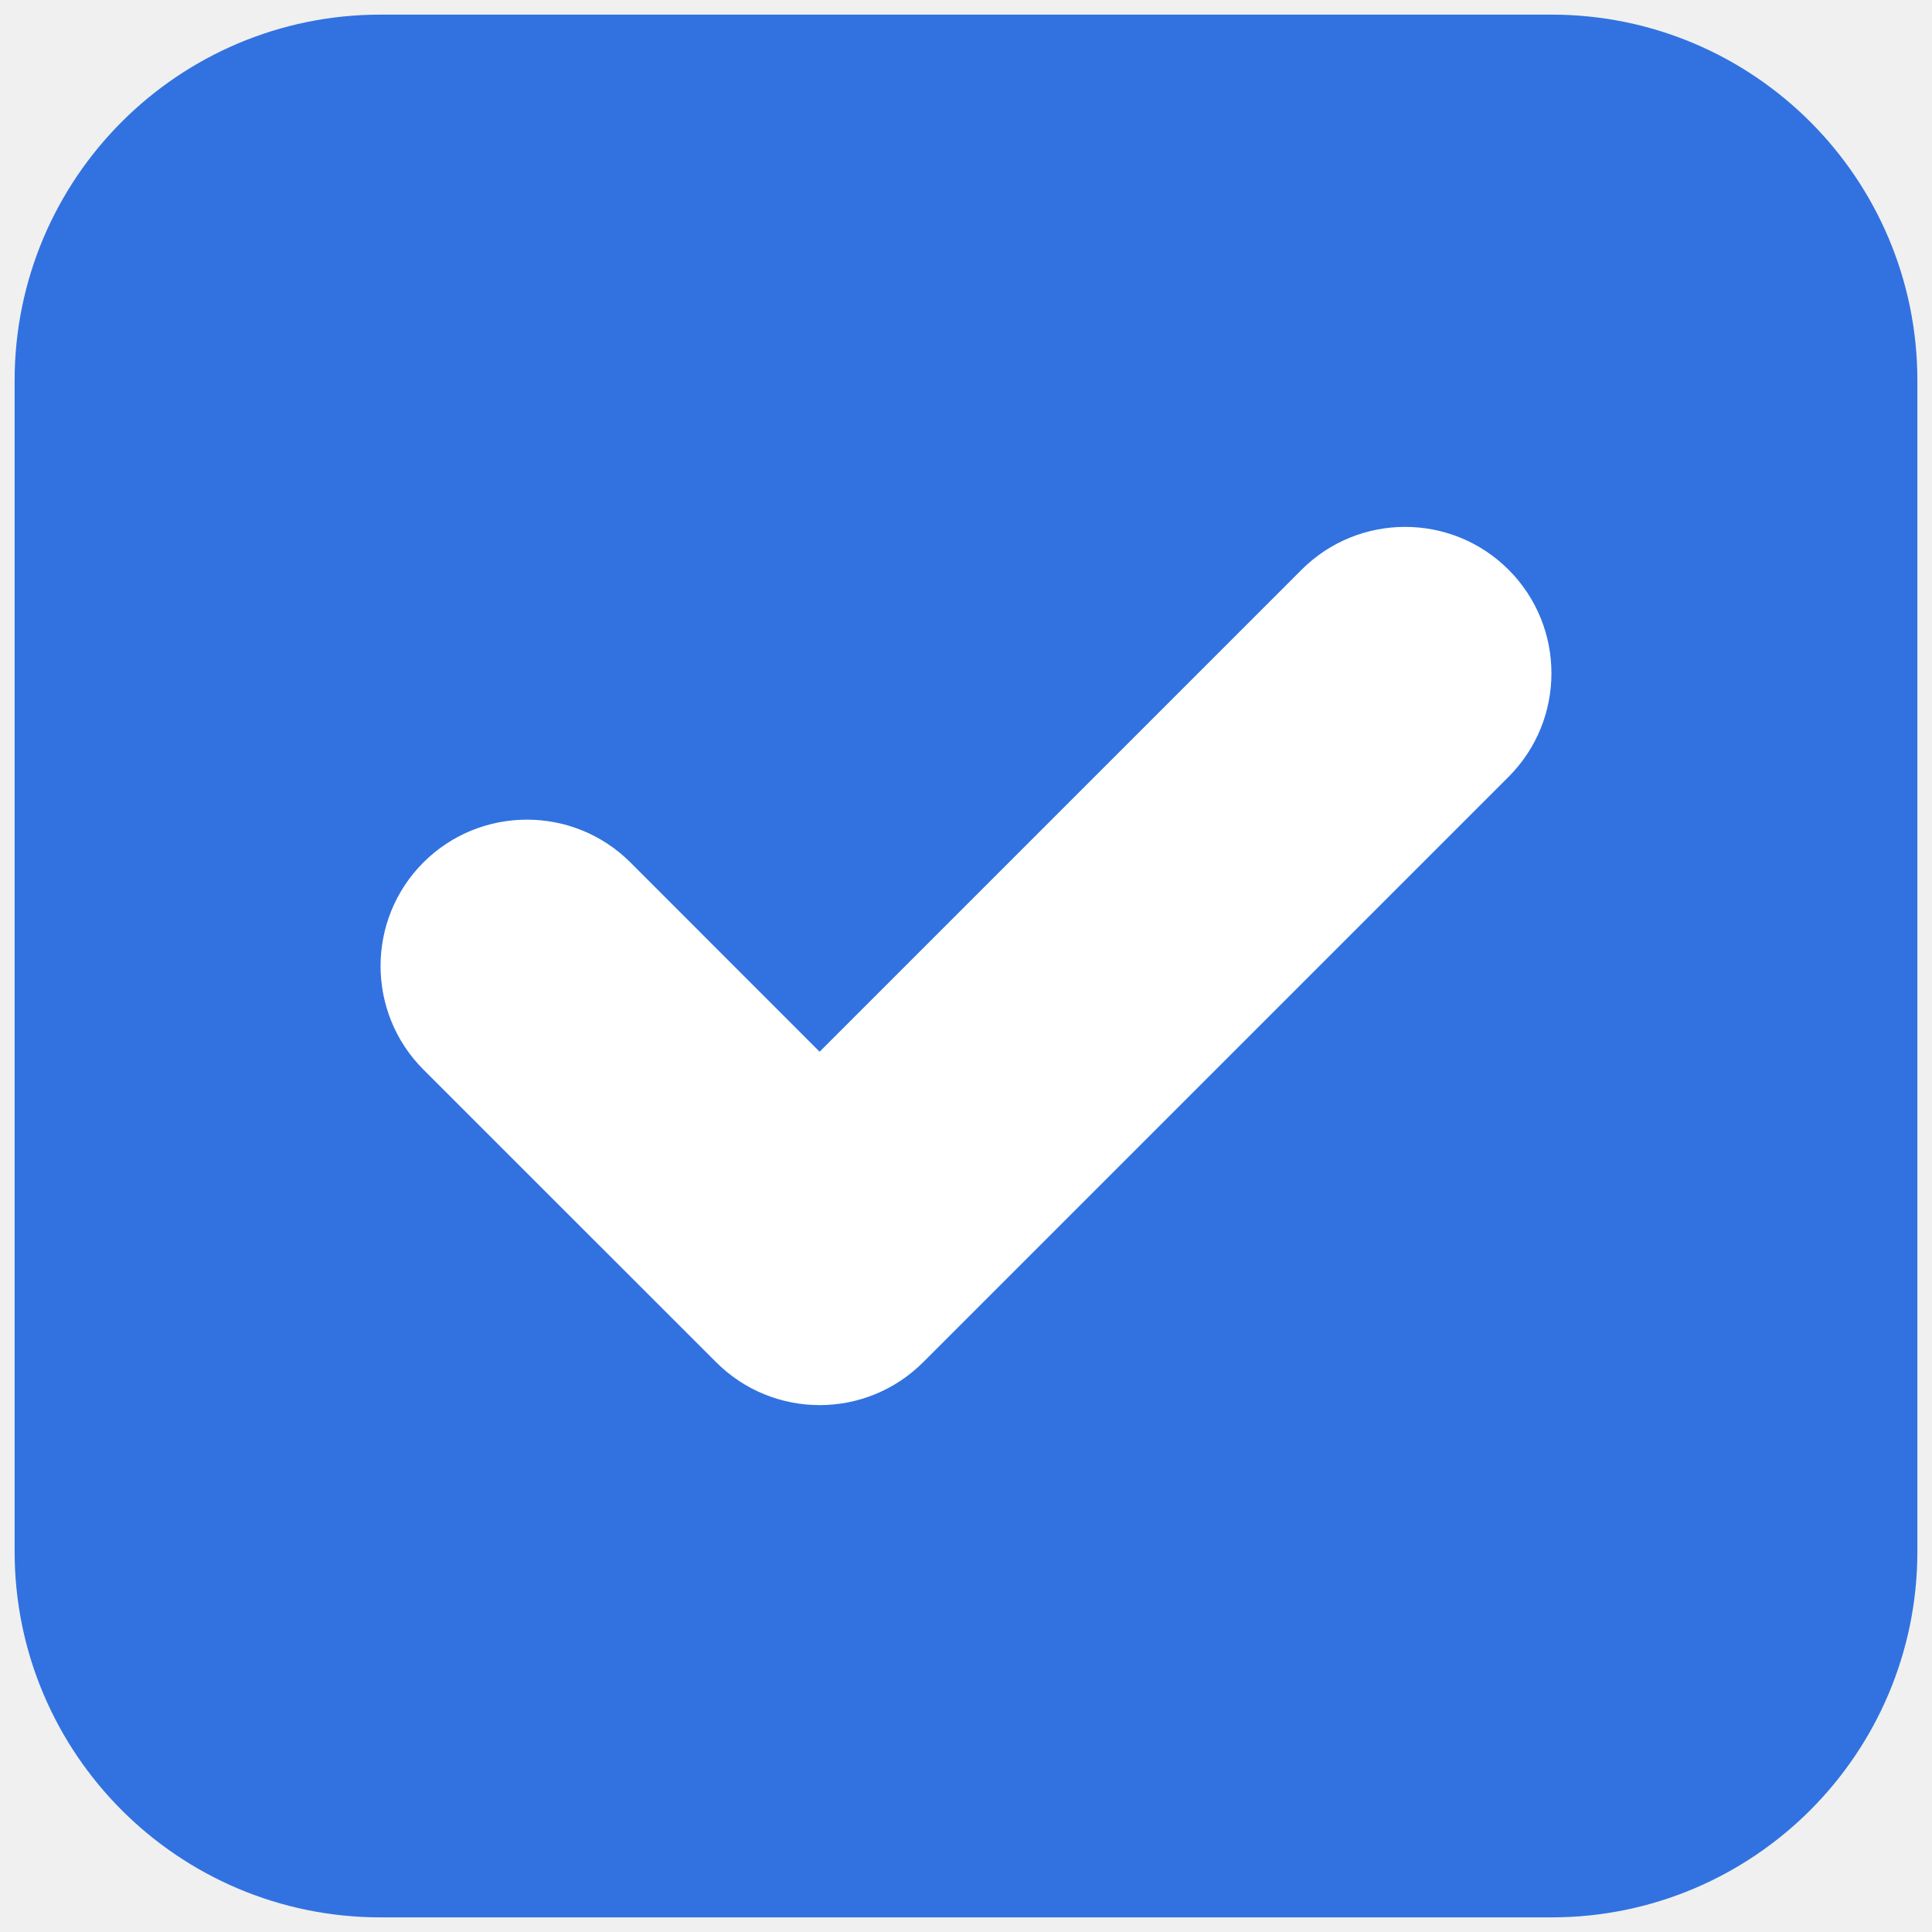
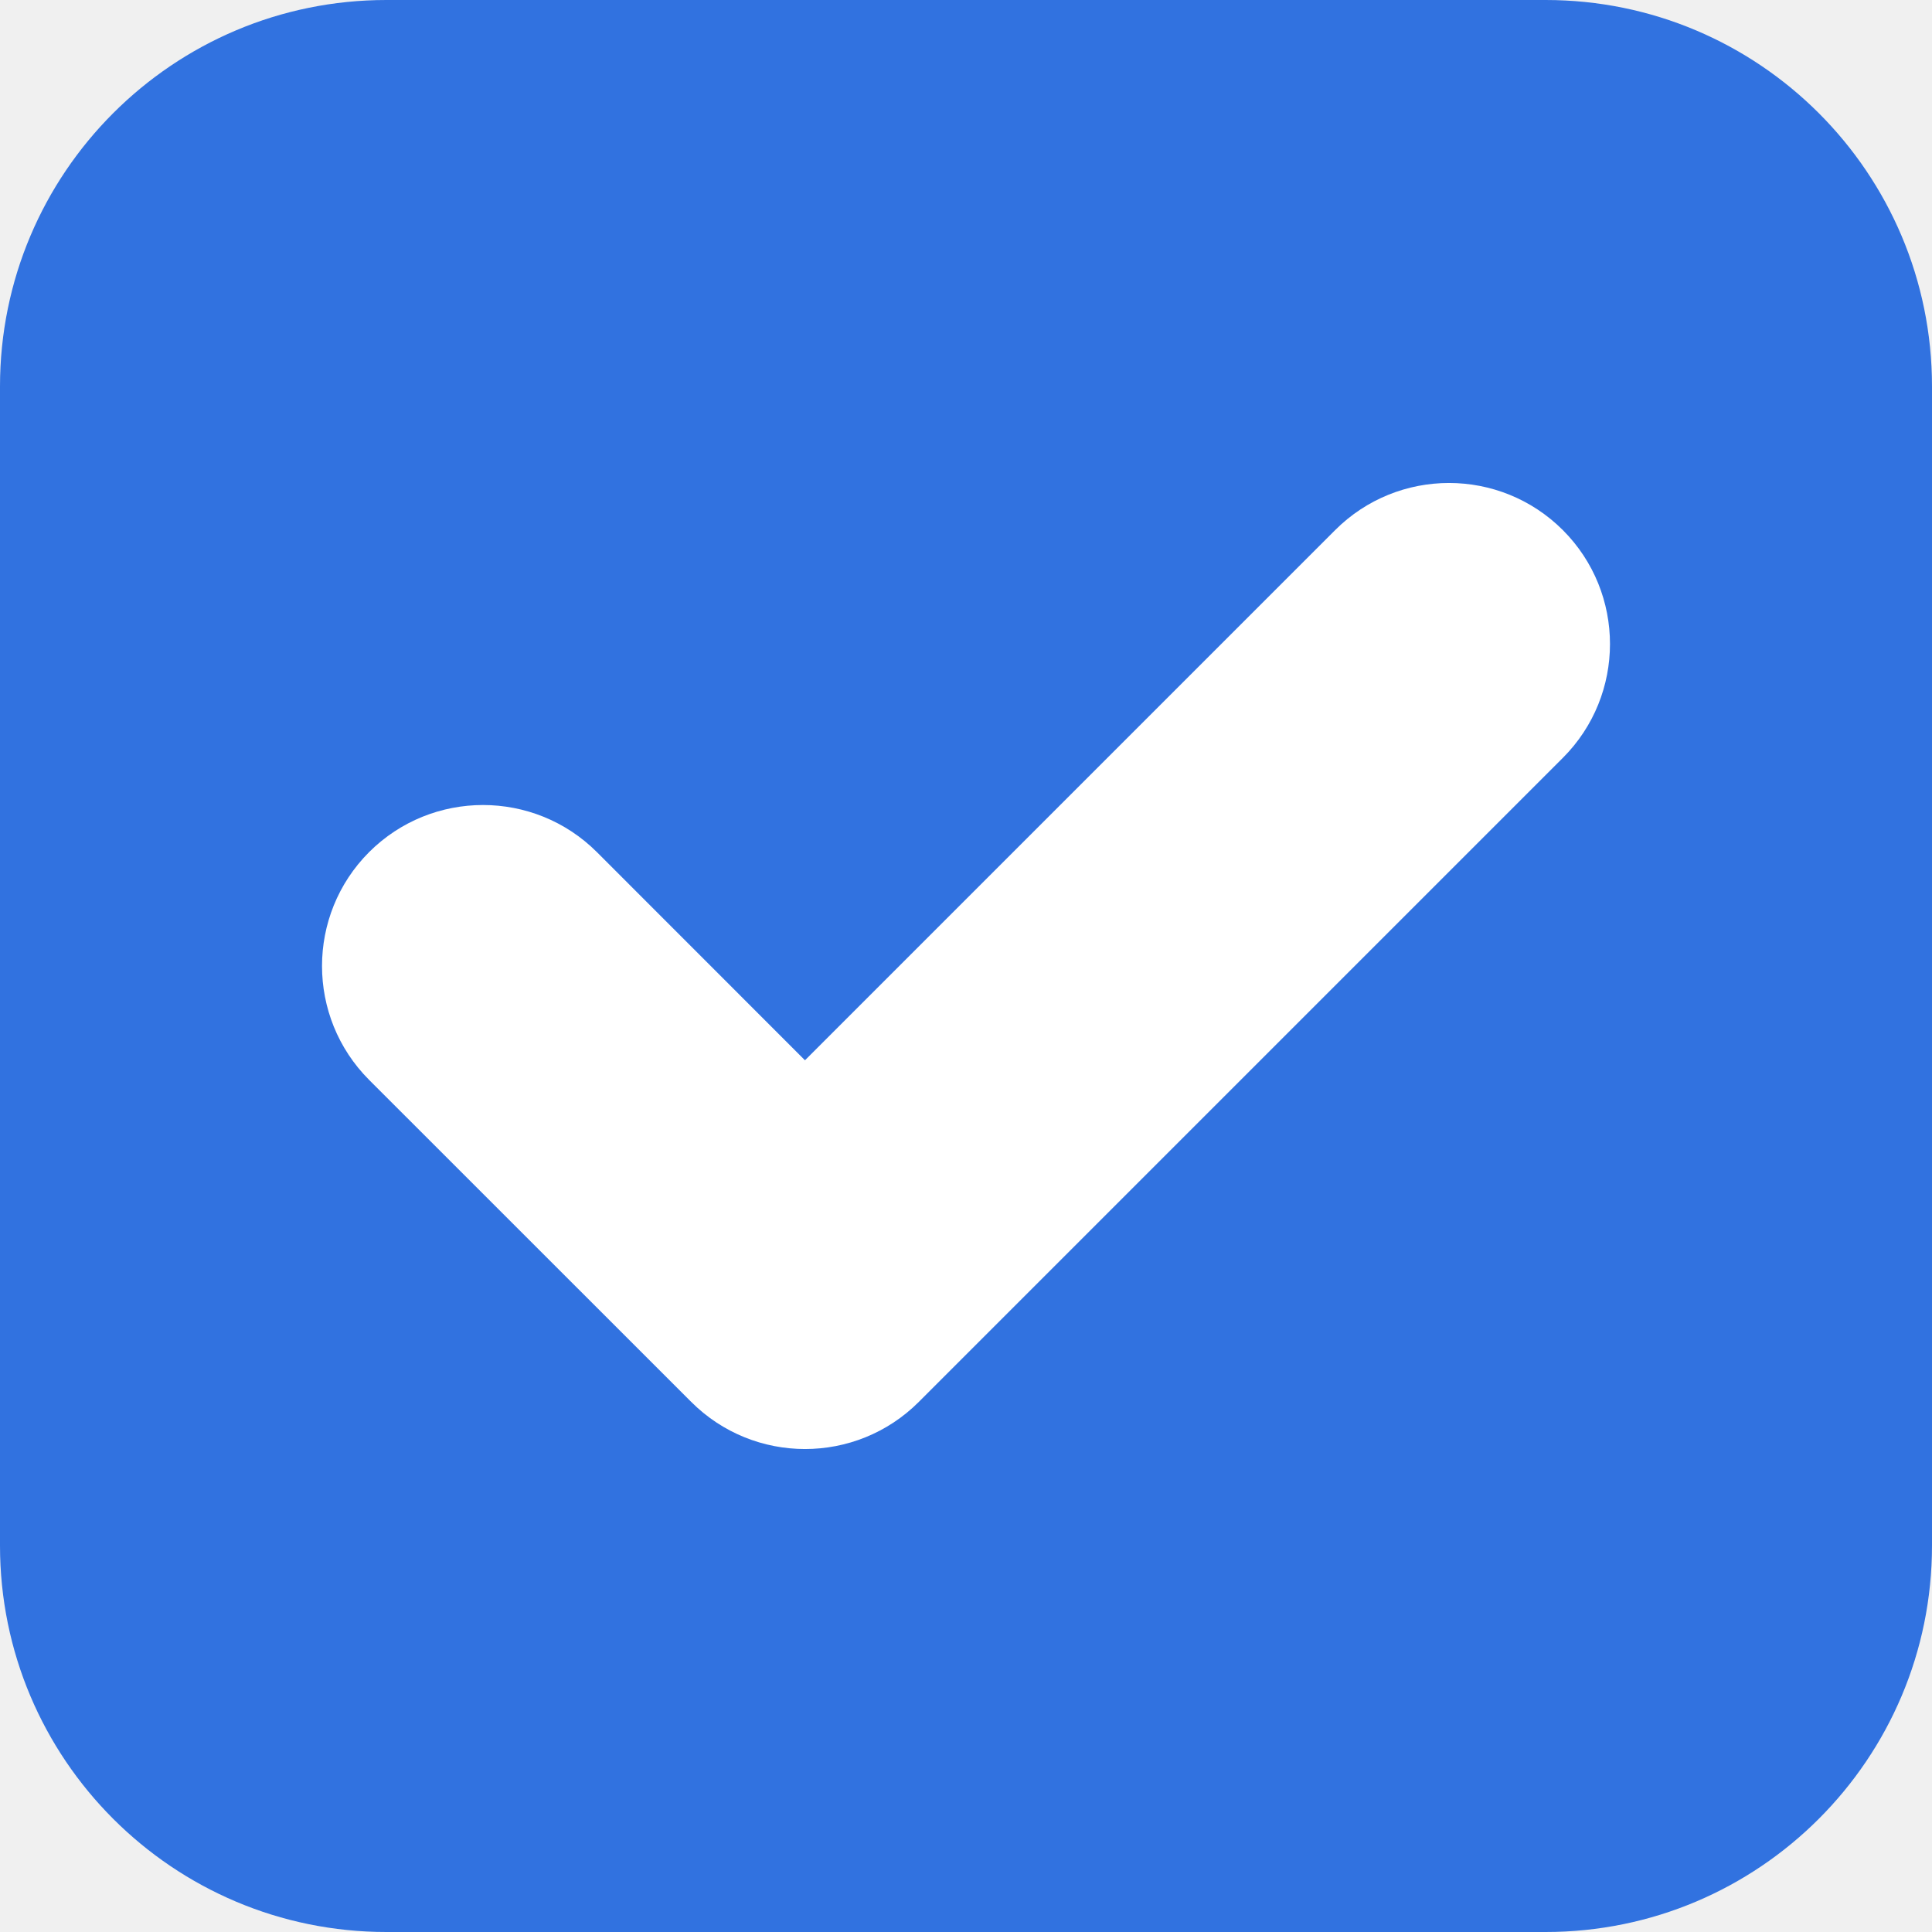
- <svg xmlns="http://www.w3.org/2000/svg" width="22px" height="22px" viewBox="0 0 22 22" version="1.1">
-   <g id="Symbols" stroke="none" stroke-width="1" fill="none" fill-rule="evenodd">
-     <g id="card-header-配置医院资源-copy-2" transform="translate(-33, -15)">
-       <g id="Checkbox-/-Checkbox-/-Checked" transform="translate(24, 6)">
-         <rect id="Container" x="0" y="0" width="40" height="40" />
-         <rect id="Background" stroke="#3172E0" stroke-width="1.667" fill="#3172E0" fill-rule="evenodd" x="10" y="10" width="20" height="20" rx="3.333" />
-         <g id="icon/checkbox" fill="#FFFFFF" fill-rule="evenodd">
-           <path d="M16.179,18.821 C15.528,18.171 14.472,18.171 13.821,18.821 C13.171,19.472 13.171,20.528 13.821,21.179 L17.155,24.512 C17.806,25.163 18.861,25.163 19.512,24.512 L26.179,17.845 C26.829,17.194 26.829,16.139 26.179,15.488 C25.528,14.837 24.472,14.837 23.821,15.488 L18.333,20.976 L16.179,18.821 Z" id="Stroke" />
-         </g>
+ <svg xmlns="http://www.w3.org/2000/svg" width="20px" height="20px" viewBox="0 0 20 20" version="1.1">
+   <g id="btn_decision_hospital_checked" stroke="none" stroke-width="1" fill="none" fill-rule="evenodd">
+     <g id="Group">
+       <rect id="Background" fill="#3172E0" x="3.55271368e-15" y="3.55271368e-15" width="20" height="20" rx="4" />
+       <g id="icon/checkbox" transform="translate(3, 5)" fill="#FFFFFF">
+         <path d="M3.179,3.821 C2.528,3.171 1.472,3.171 0.821,3.821 C0.171,4.472 0.171,5.528 0.821,6.179 L4.155,9.512 C4.806,10.163 5.861,10.163 6.512,9.512 L13.179,2.845 C13.829,2.194 13.829,1.139 13.179,0.488 C12.528,-0.163 11.472,-0.163 10.821,0.488 L5.333,5.976 L3.179,3.821 Z" id="Stroke" />
      </g>
    </g>
  </g>
</svg>
